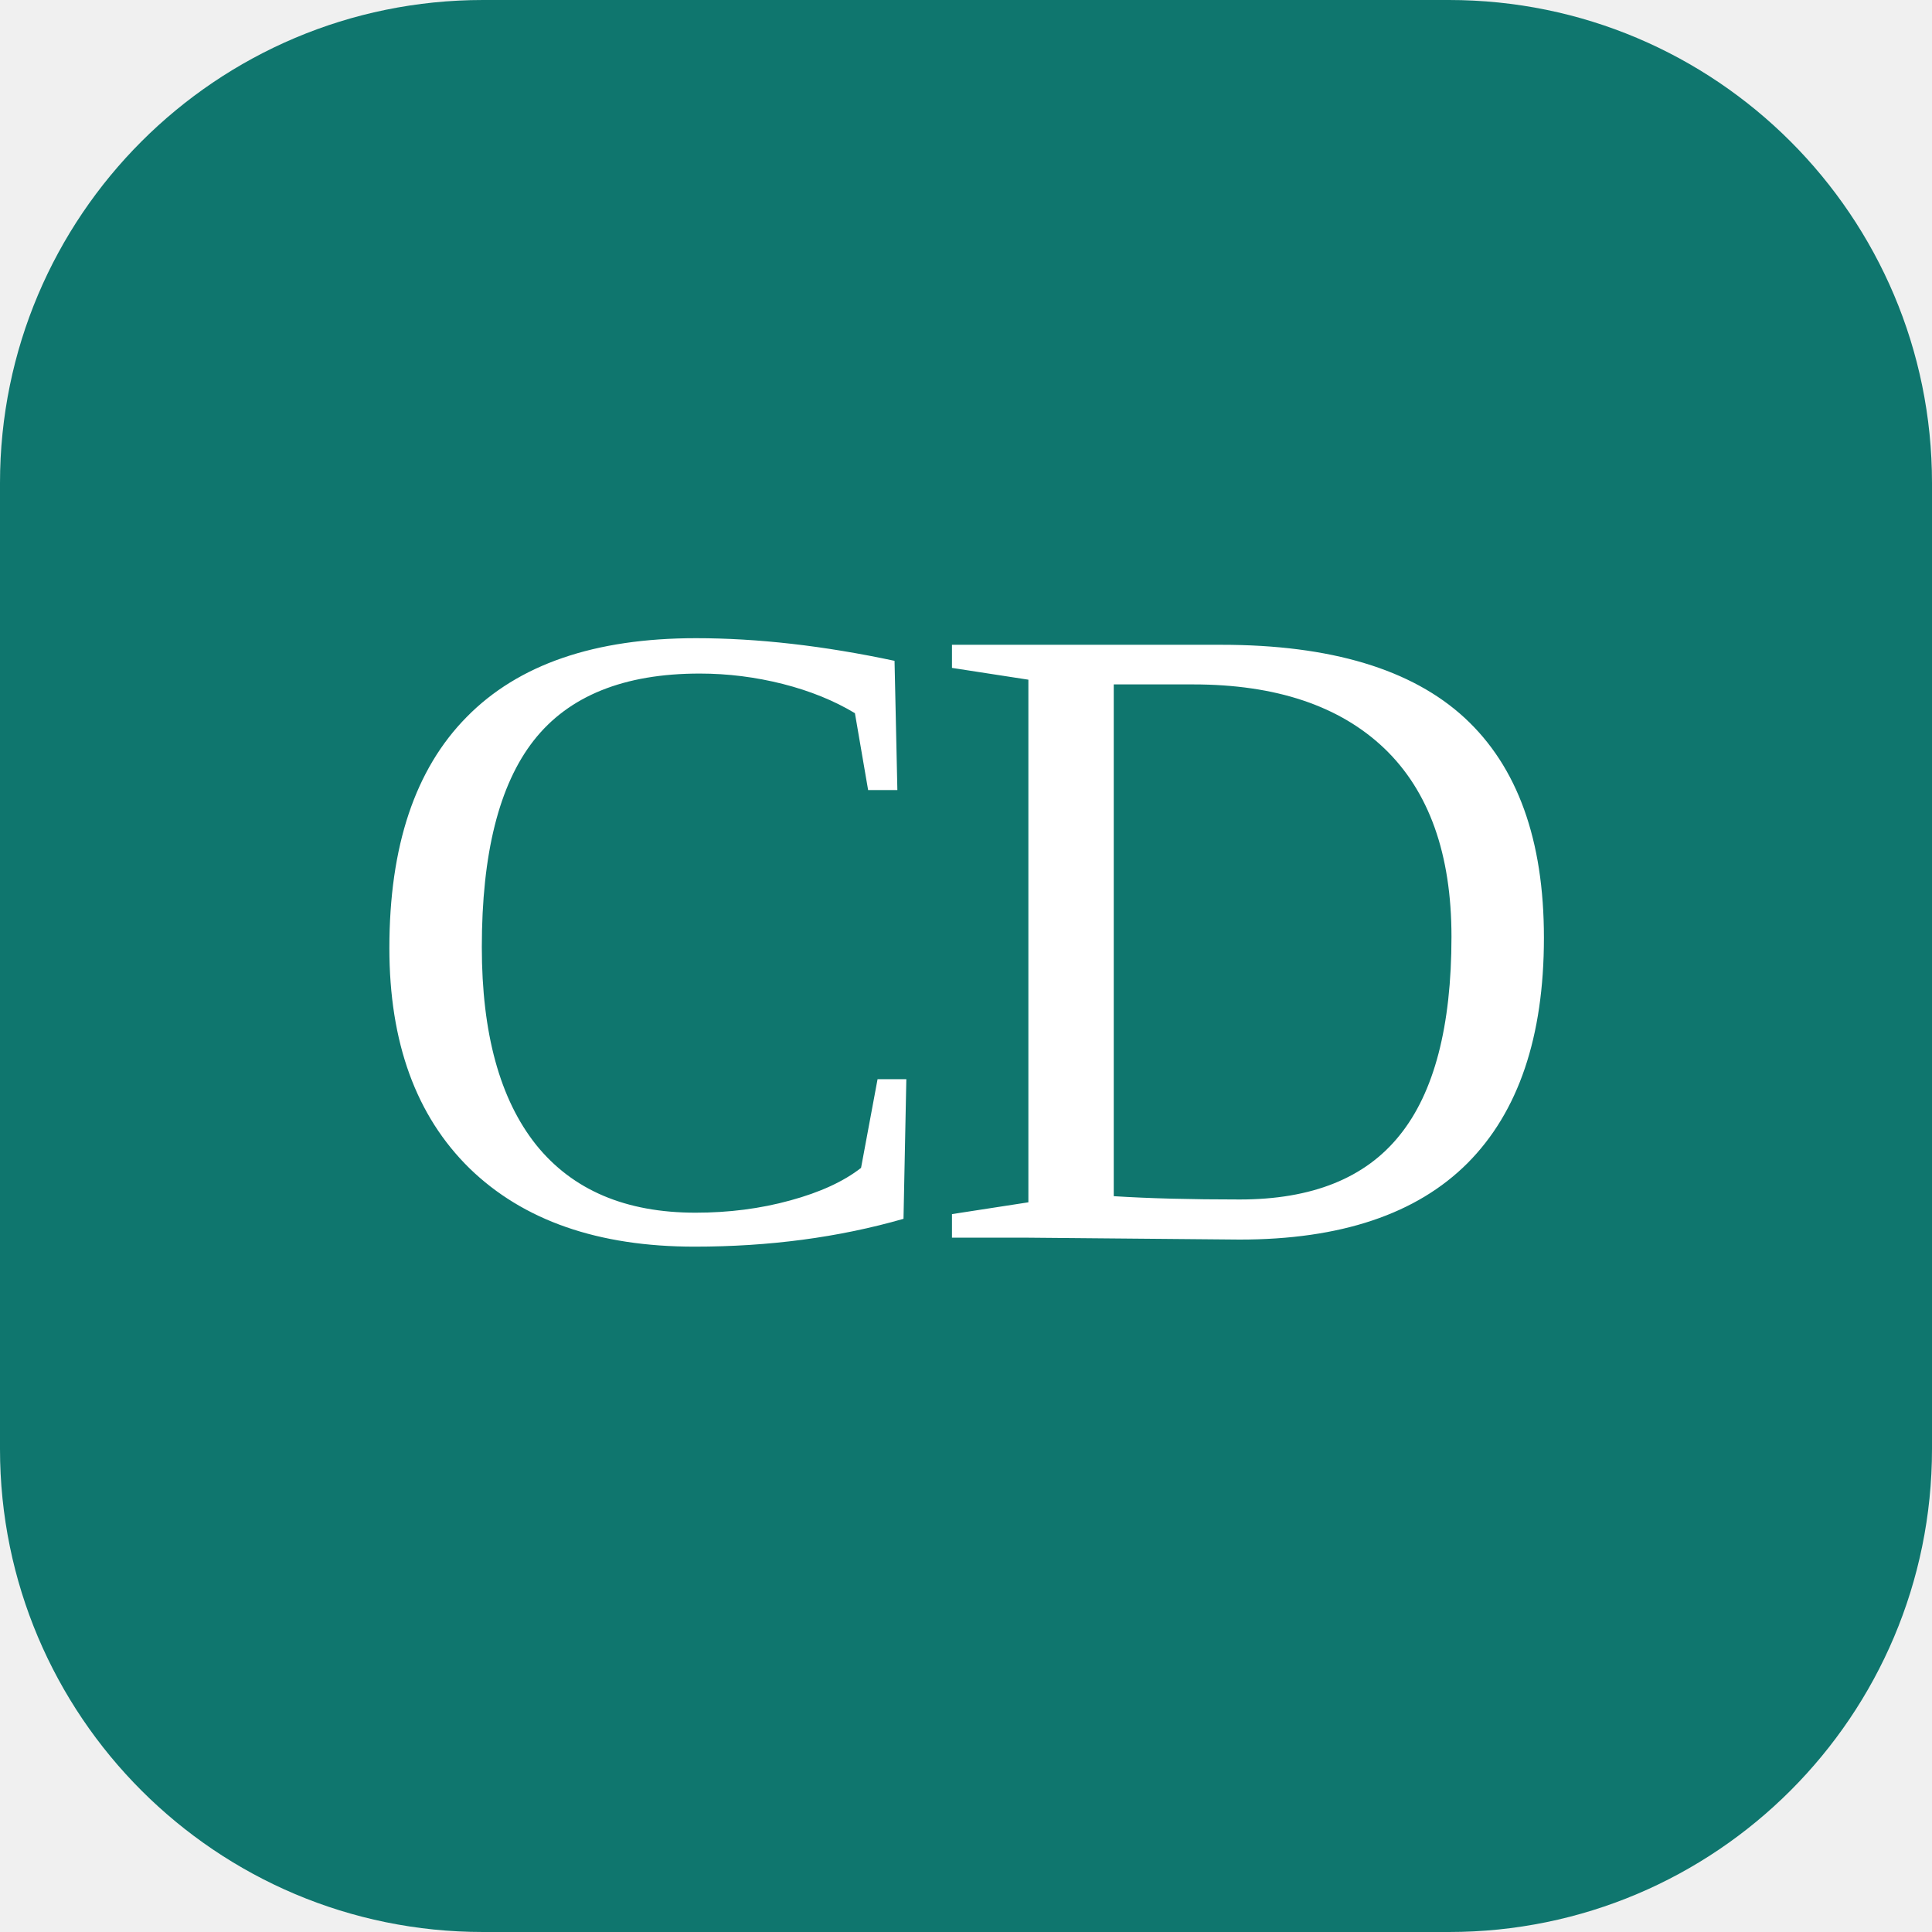
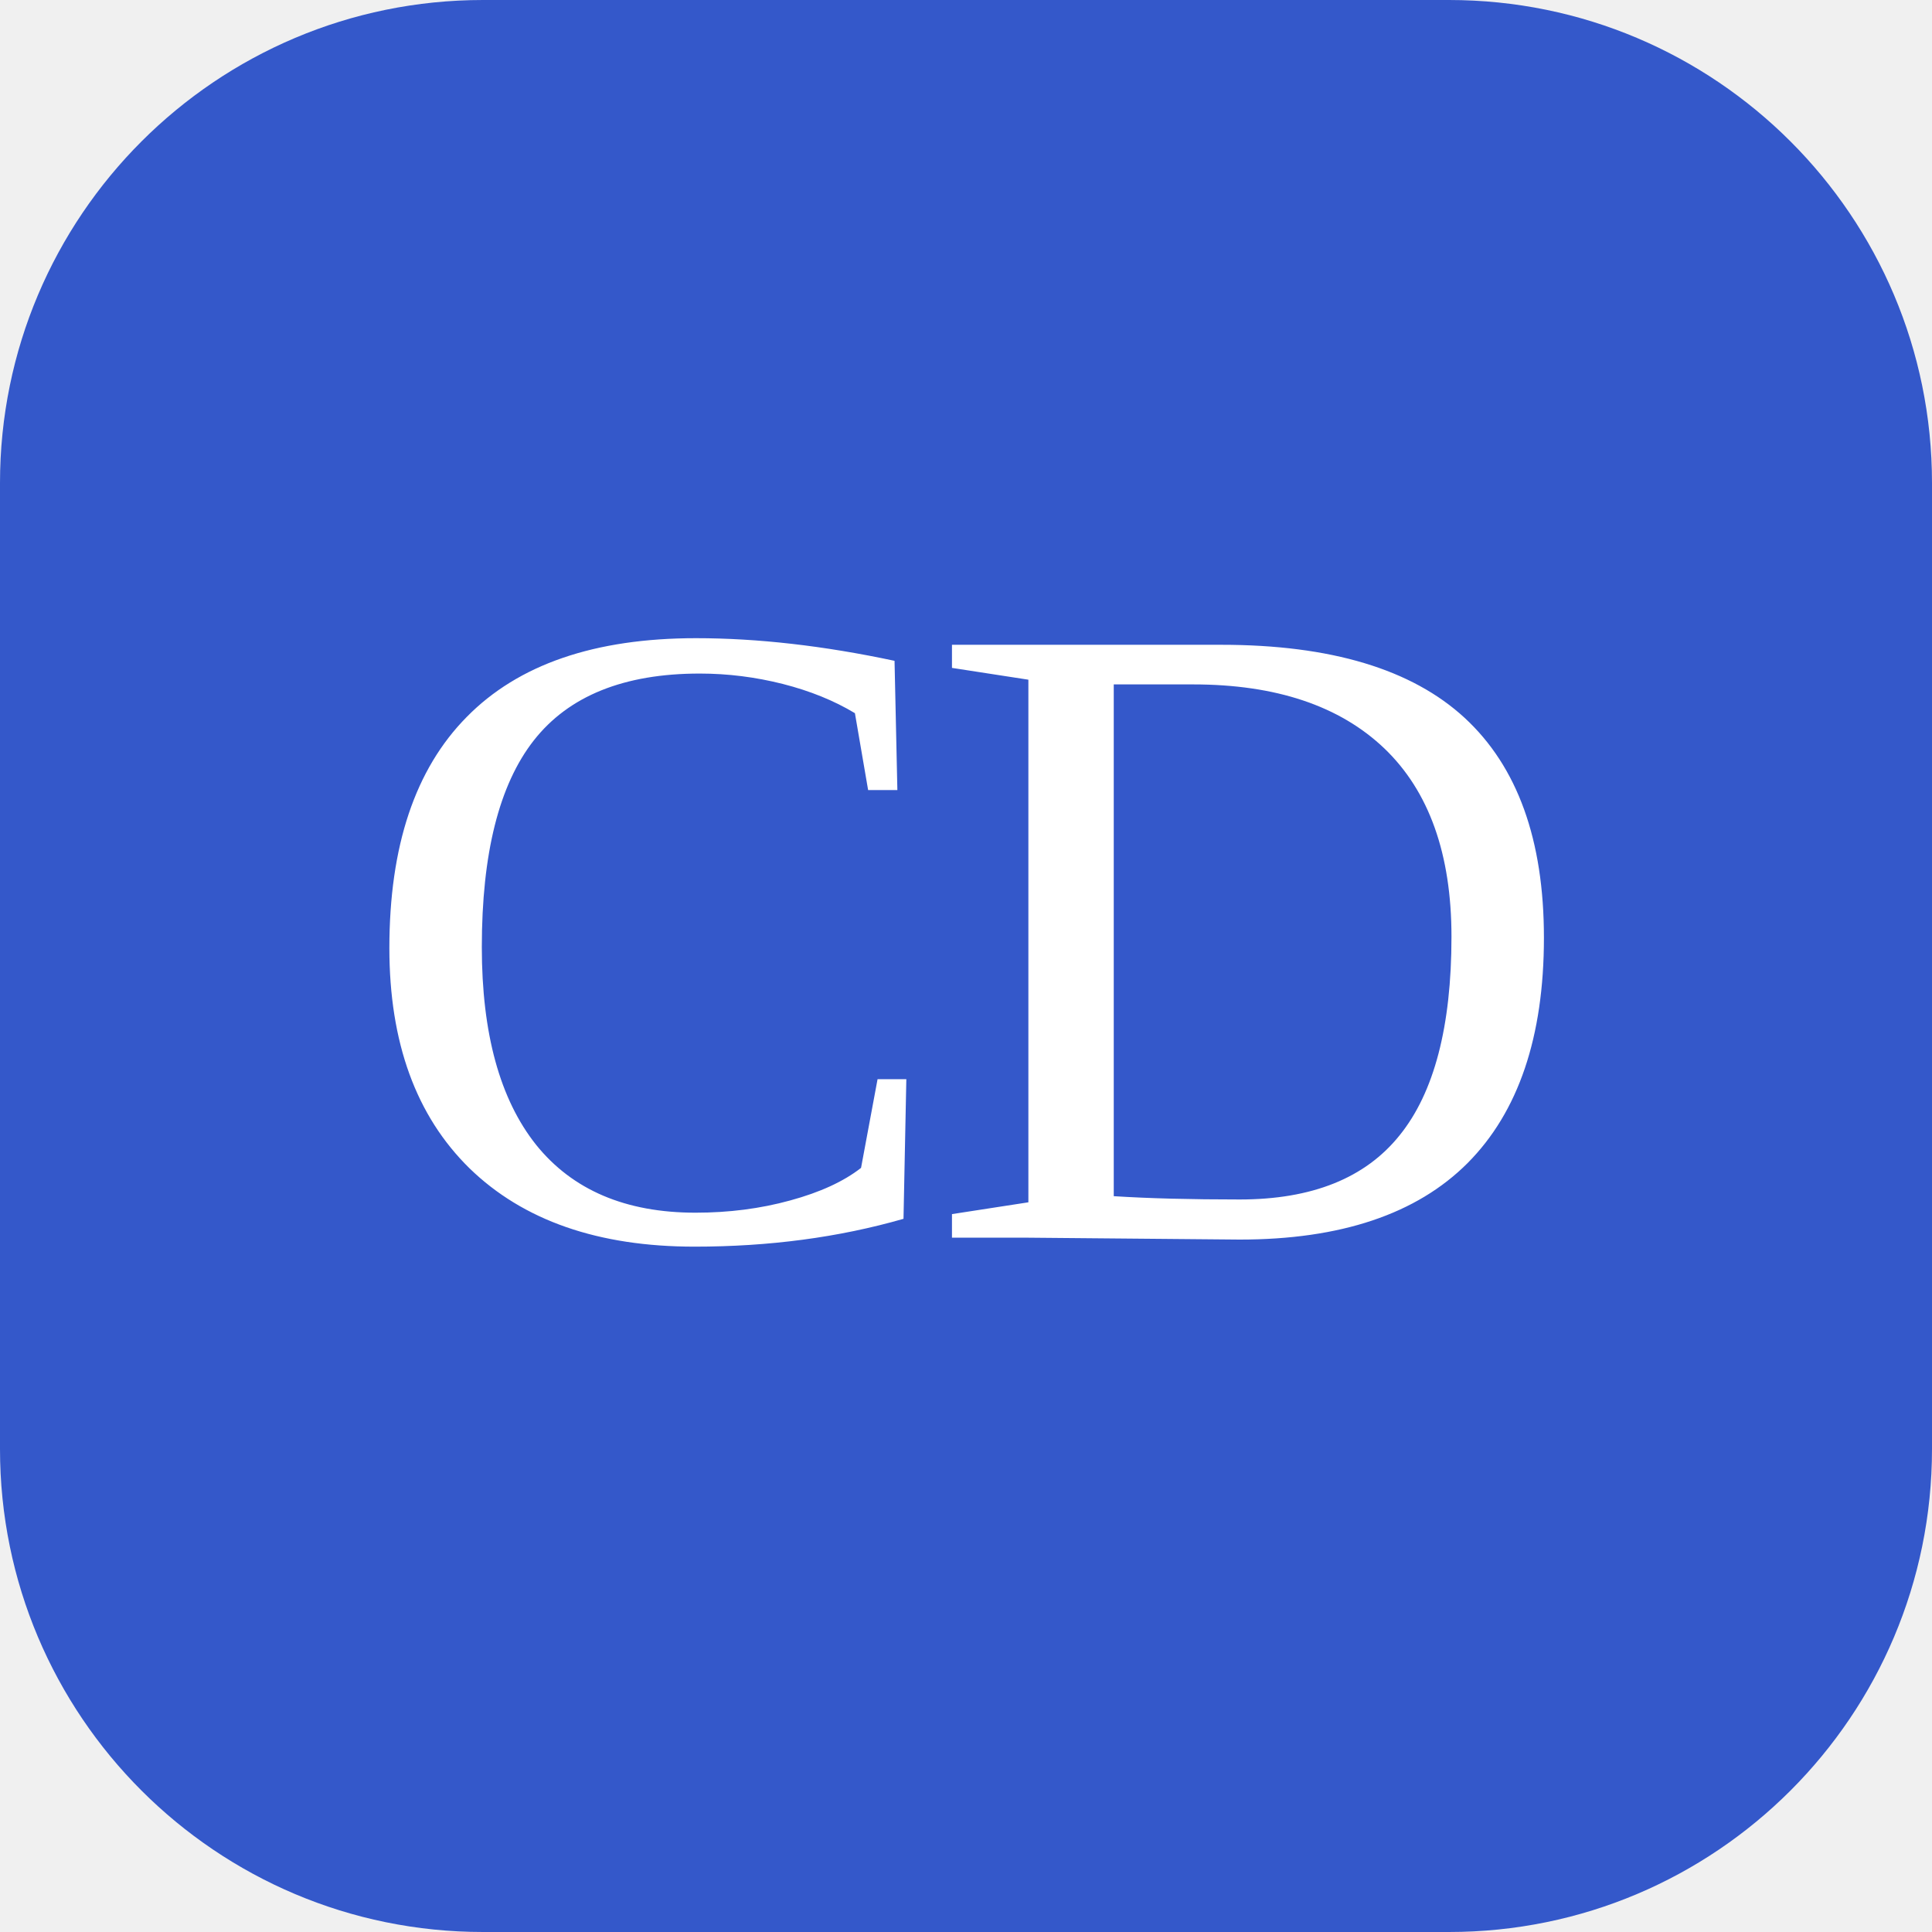
<svg xmlns="http://www.w3.org/2000/svg" viewBox="0 0 64 64" width="64" height="64">
-   <rect width="64" height="64" rx="16" fill="#0f766e" />
+   <rect width="64" height="64" rx="16" fill="#3458ca" />
  <text x="32" y="41" text-anchor="middle" font-family="Georgia, 'Times New Roman', serif" font-size="30" font-weight="500" fill="#ffffff" letter-spacing="-1">CD</text>
</svg>
